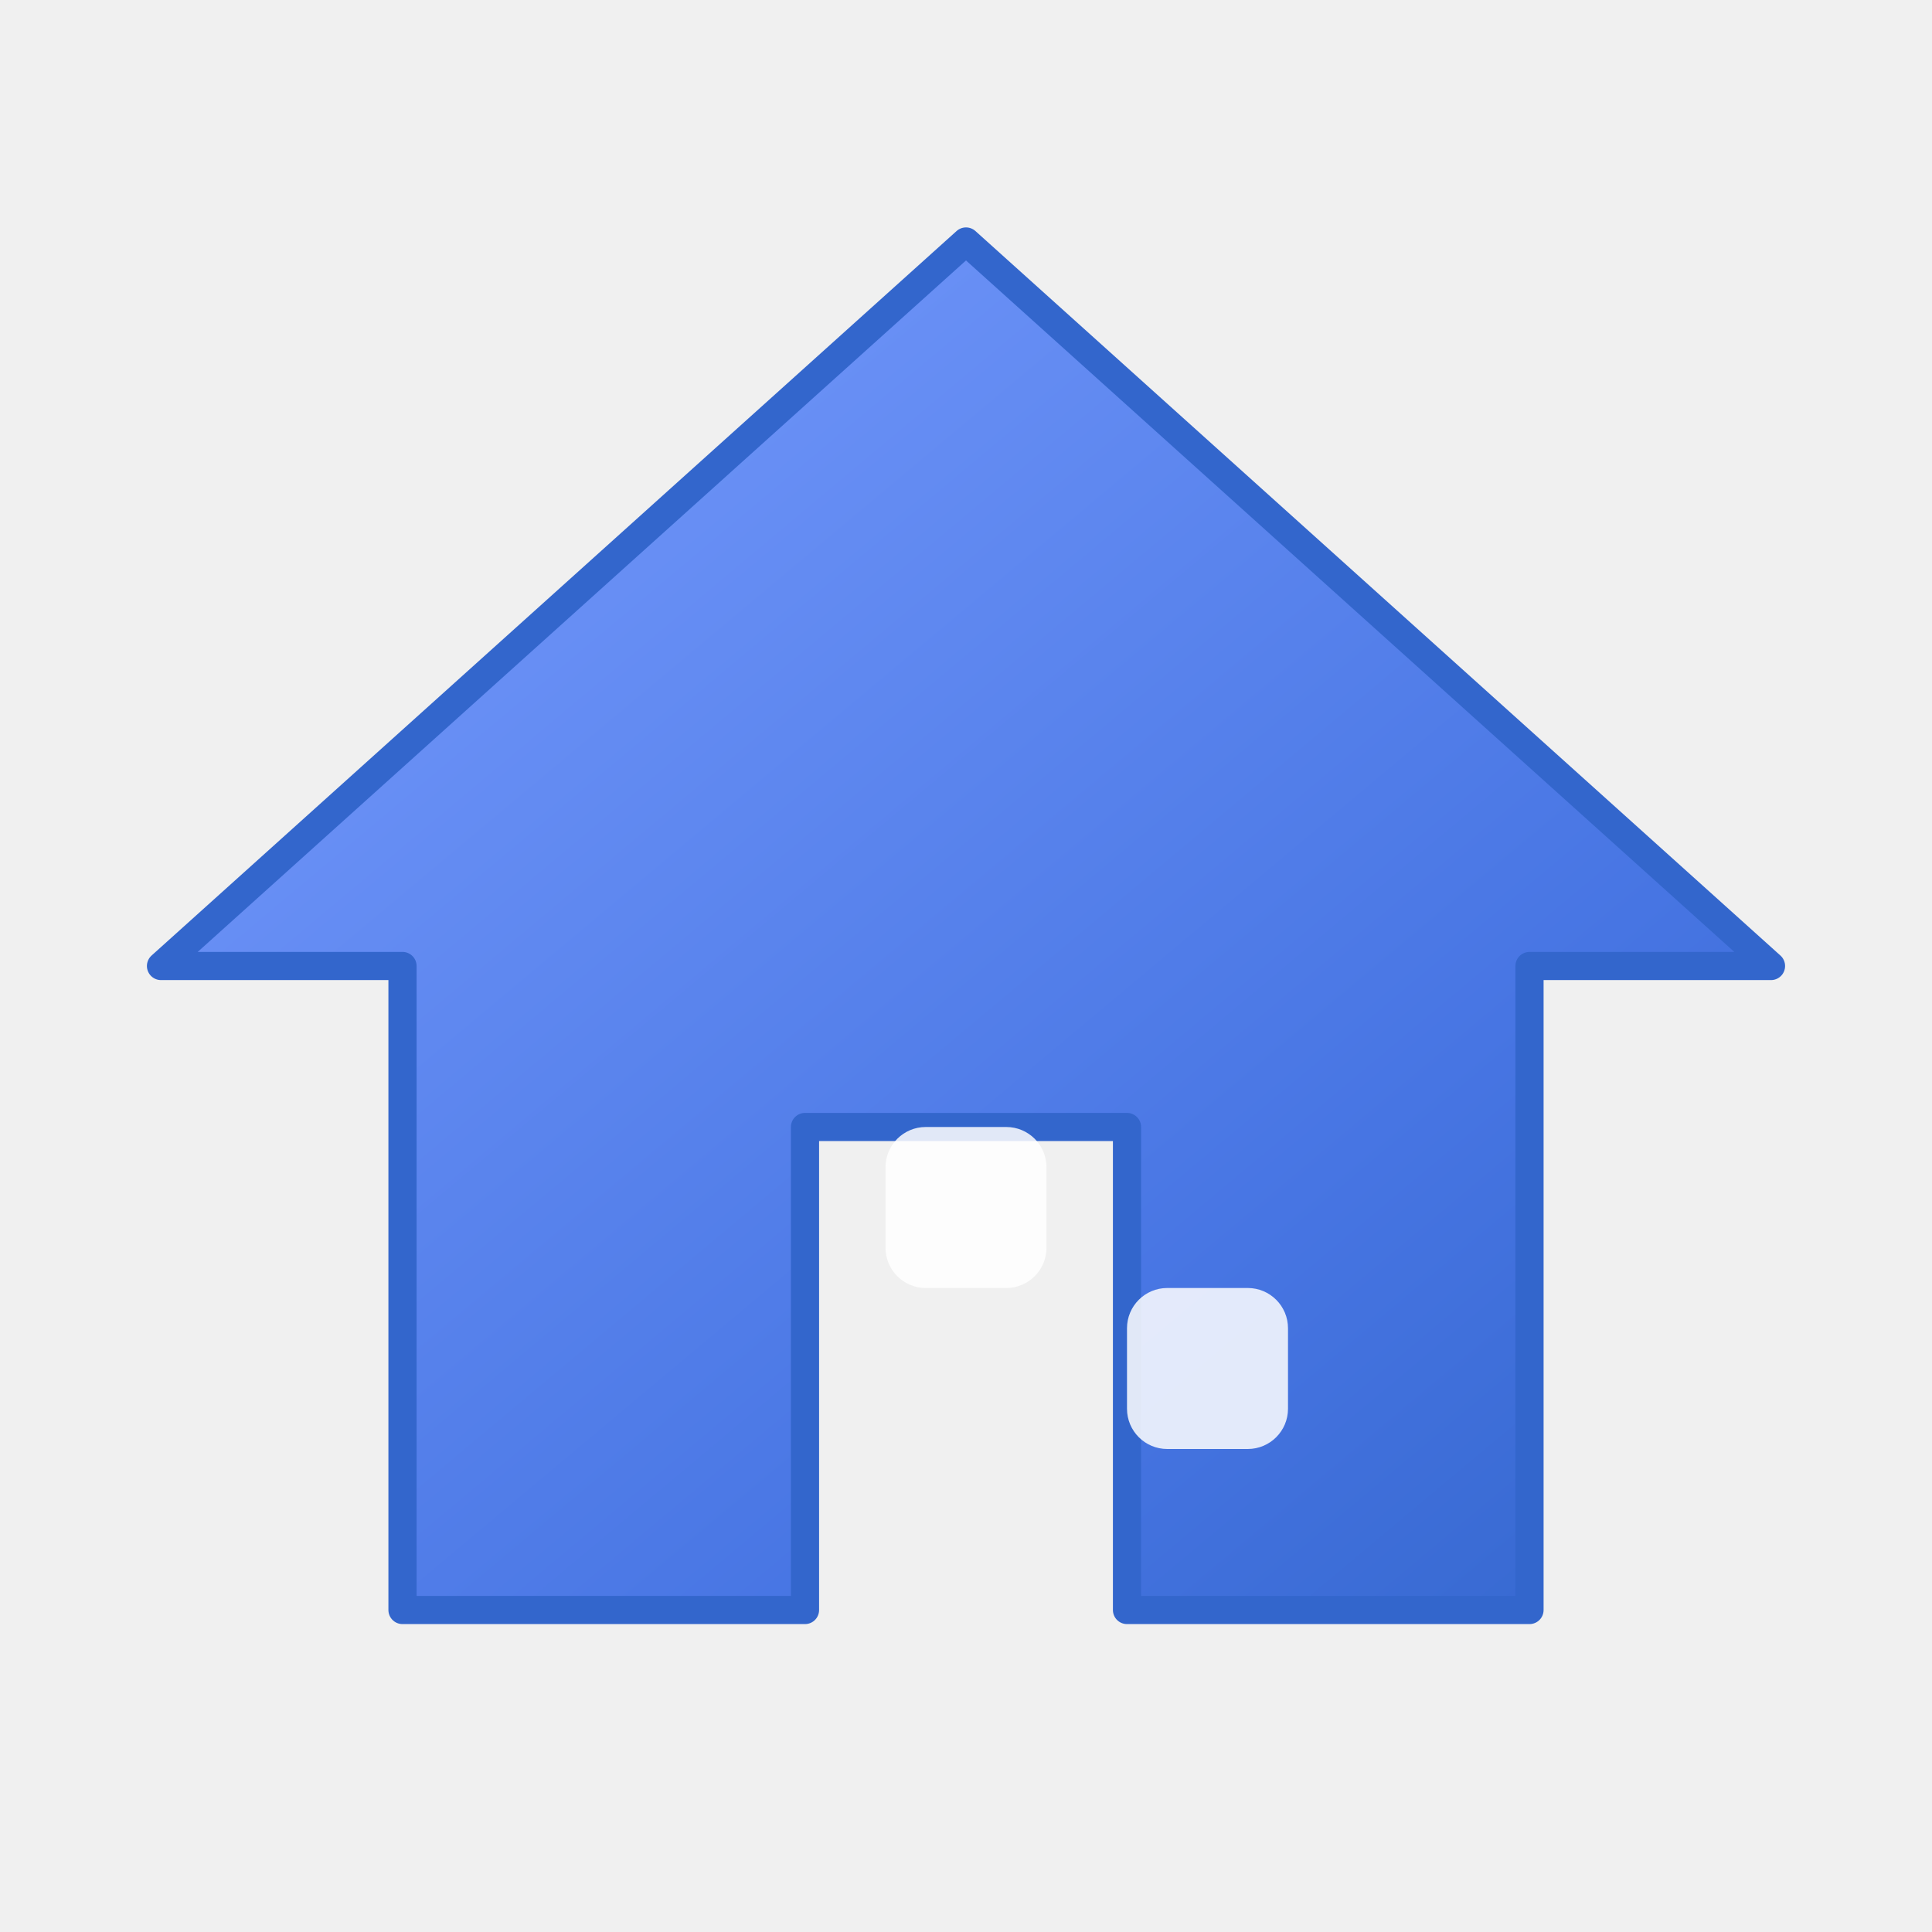
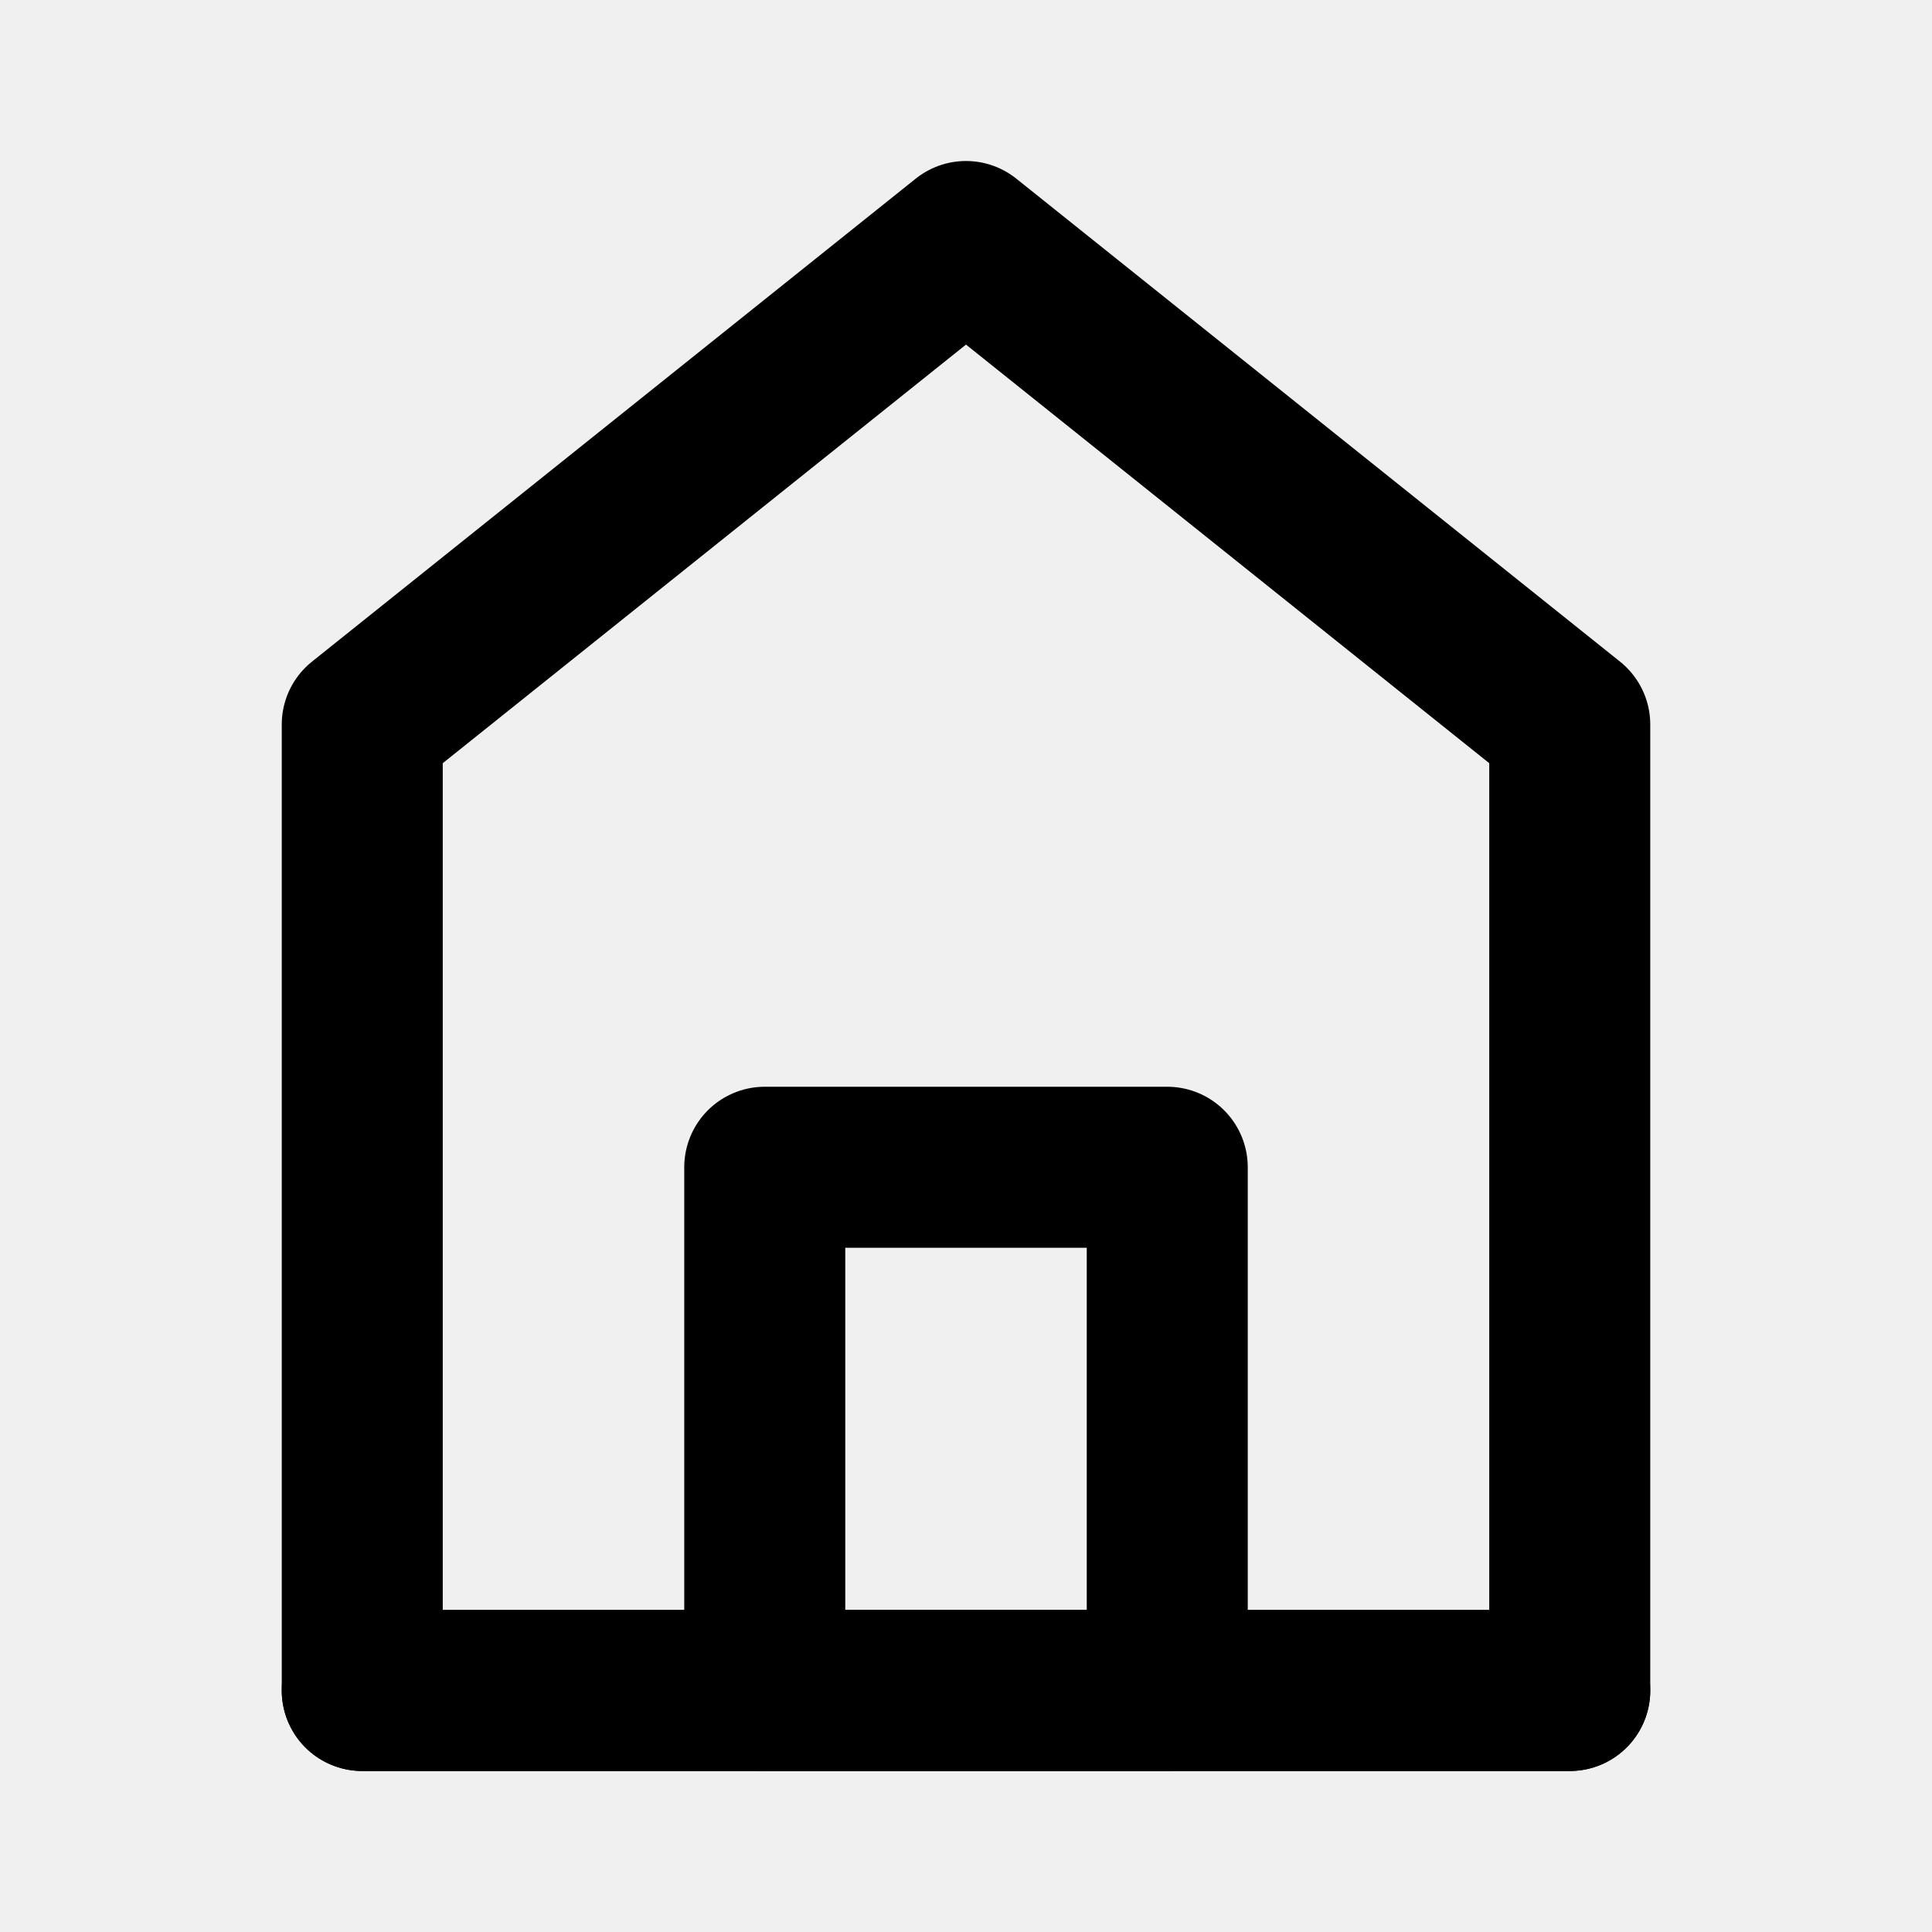
- <svg xmlns="http://www.w3.org/2000/svg" width="24" height="24" viewBox="0 0 24 24">
-   <defs>
-     <linearGradient id="homeGradient" x1="0%" y1="0%" x2="100%" y2="100%">
-       <stop offset="0%" stop-color="#7B9EFF" />
-       <stop offset="70%" stop-color="#4775E3" />
-       <stop offset="100%" stop-color="#3366CC" />
-     </linearGradient>
-   </defs>
-   <path d="M10 20v-6h4v6h5v-8h3L12 3 2 12h3v8h5z" fill="url(#homeGradient)" stroke="#3366CC" stroke-width="0.35" stroke-linejoin="round" stroke-linecap="round" />
-   <rect x="11" y="14" width="2" height="2" rx="0.5" fill="#FFFFFF" opacity="0.85" />
-   <rect x="14" y="16" width="2" height="2" rx="0.5" fill="#FFFFFF" opacity="0.85" />
+ <svg xmlns="http://www.w3.org/2000/svg" width="32" height="32" viewBox="0 0 48 48" fill="none">
+   <path d="M9 18V42H39V18L24 6L9 18Z" fill="none" stroke="#000000" stroke-width="4" stroke-linecap="round" stroke-linejoin="round" />
+   <path d="M19 29V42H29V29H19Z" fill="none" stroke="#000000" stroke-width="4" stroke-linejoin="round" />
+   <path d="M9 42H39" stroke="#000000" stroke-width="4" stroke-linecap="round" />
</svg>
